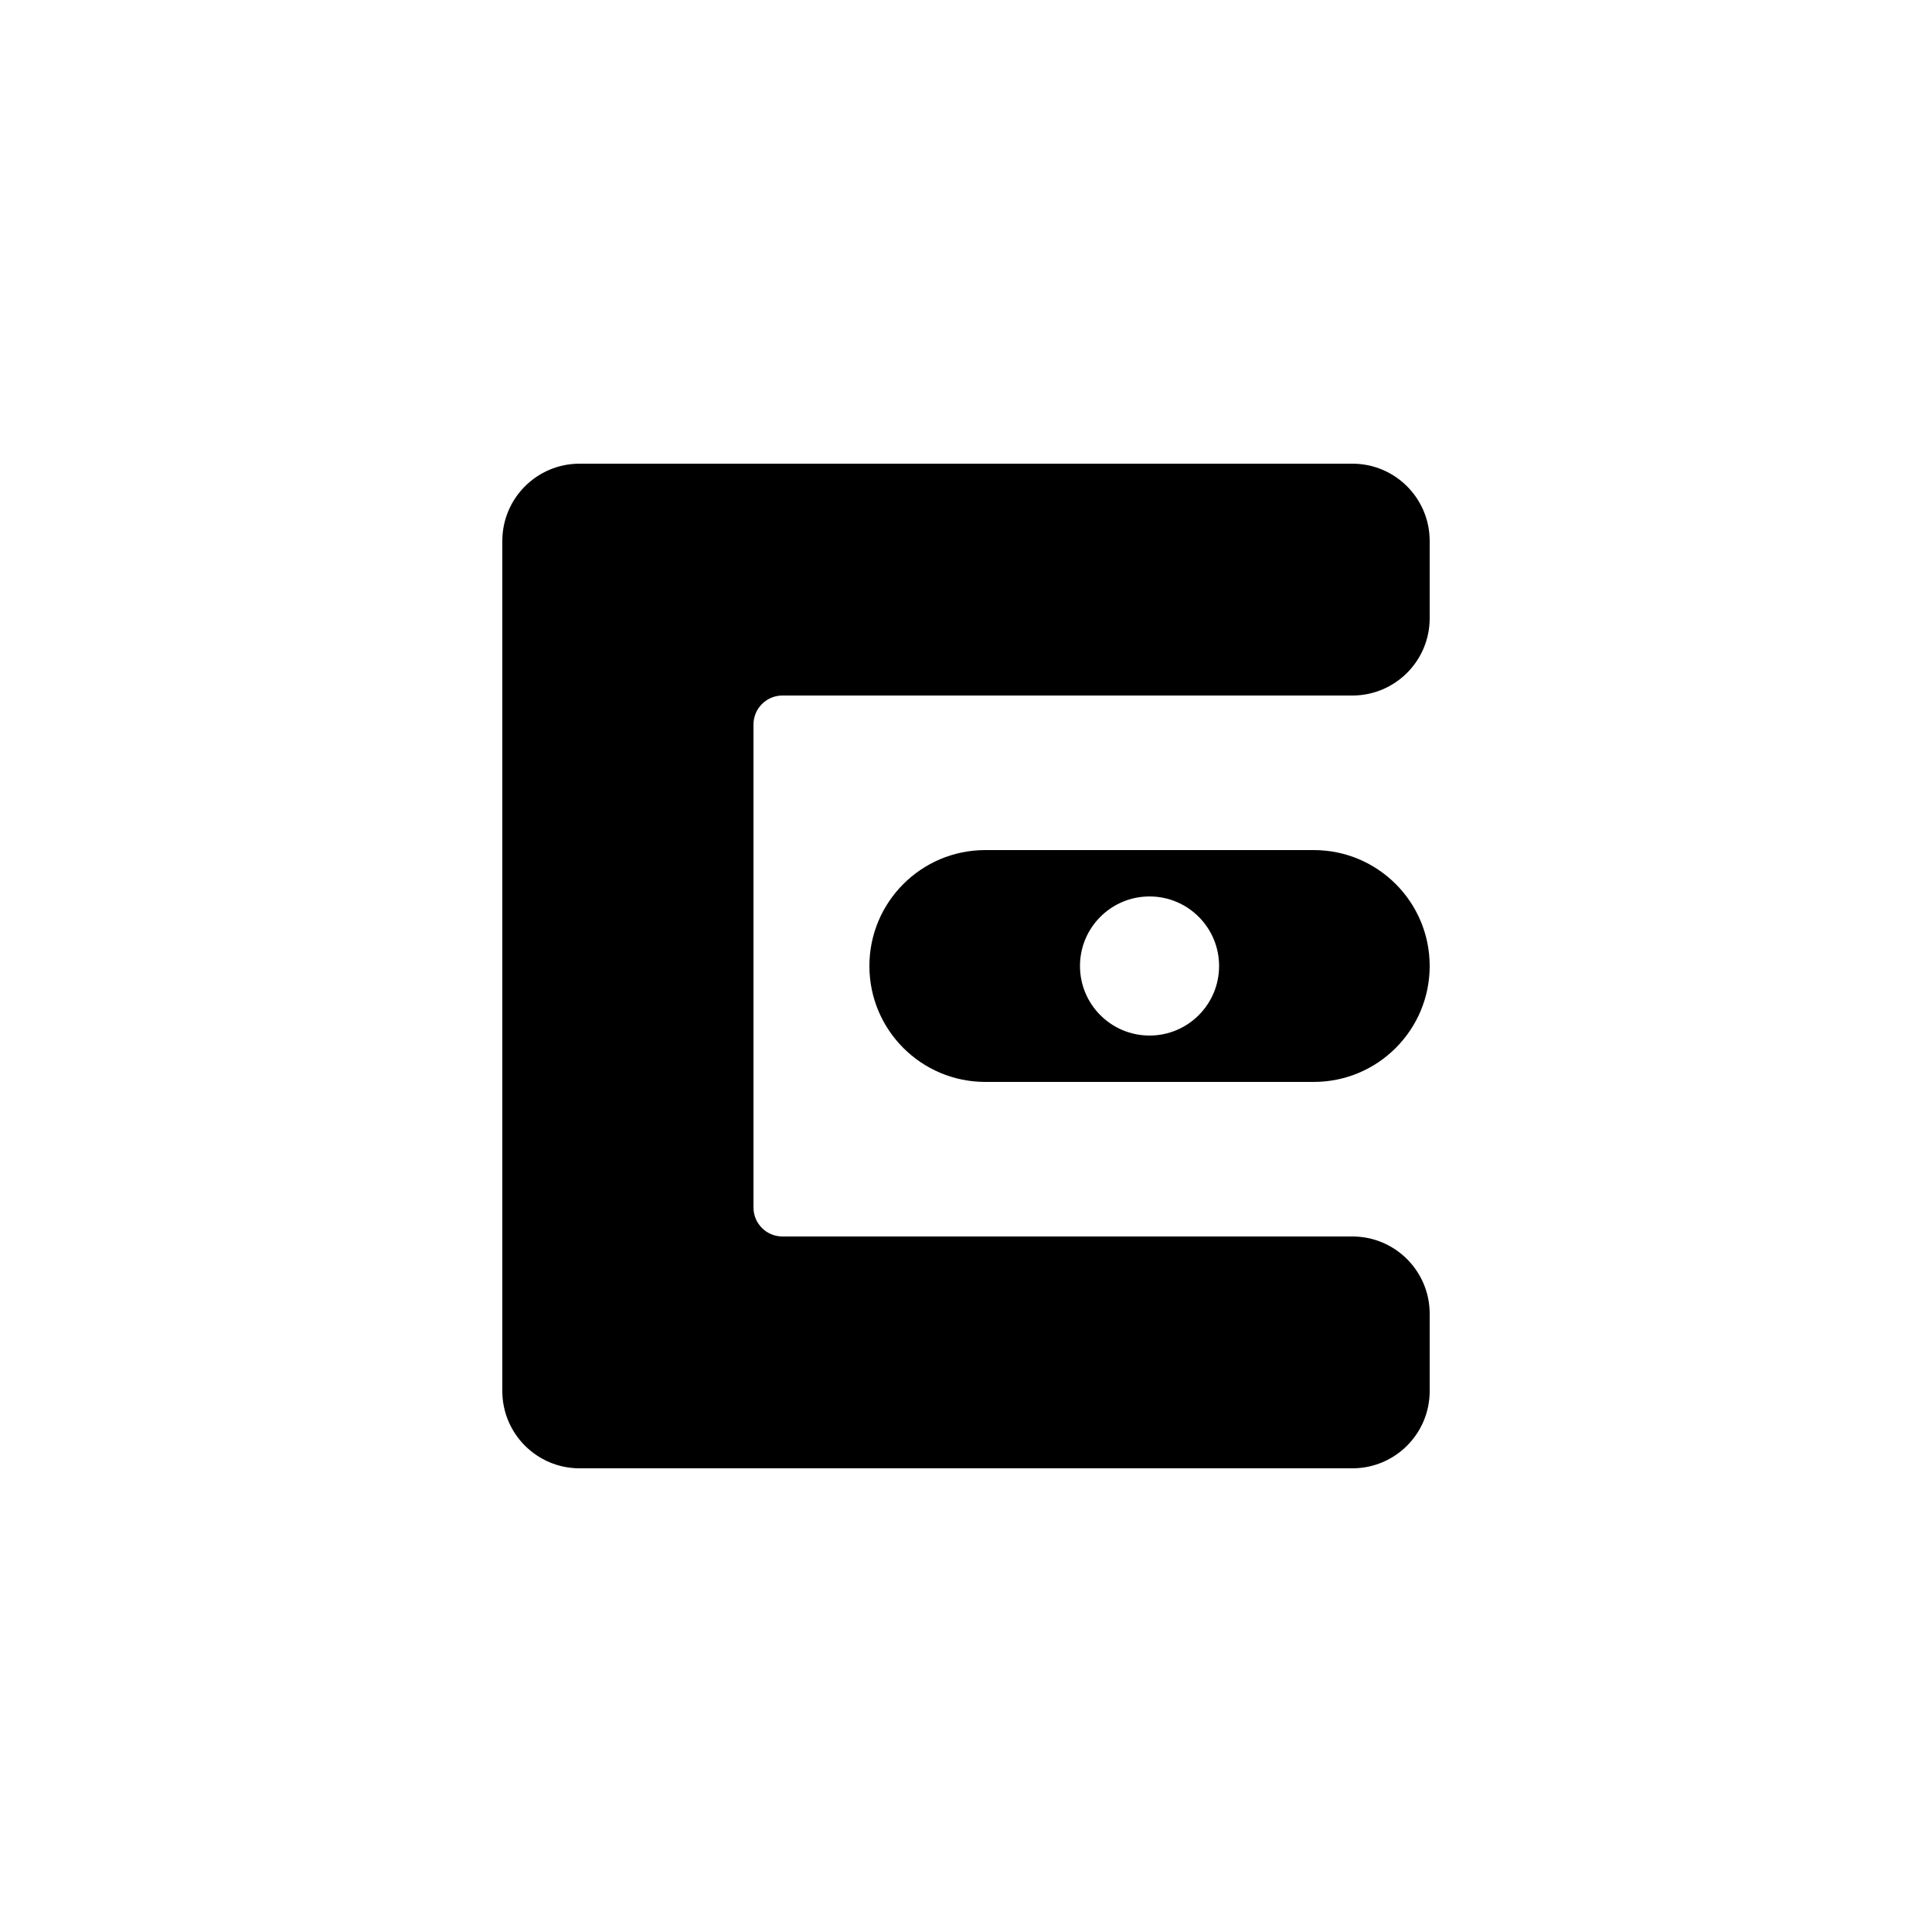
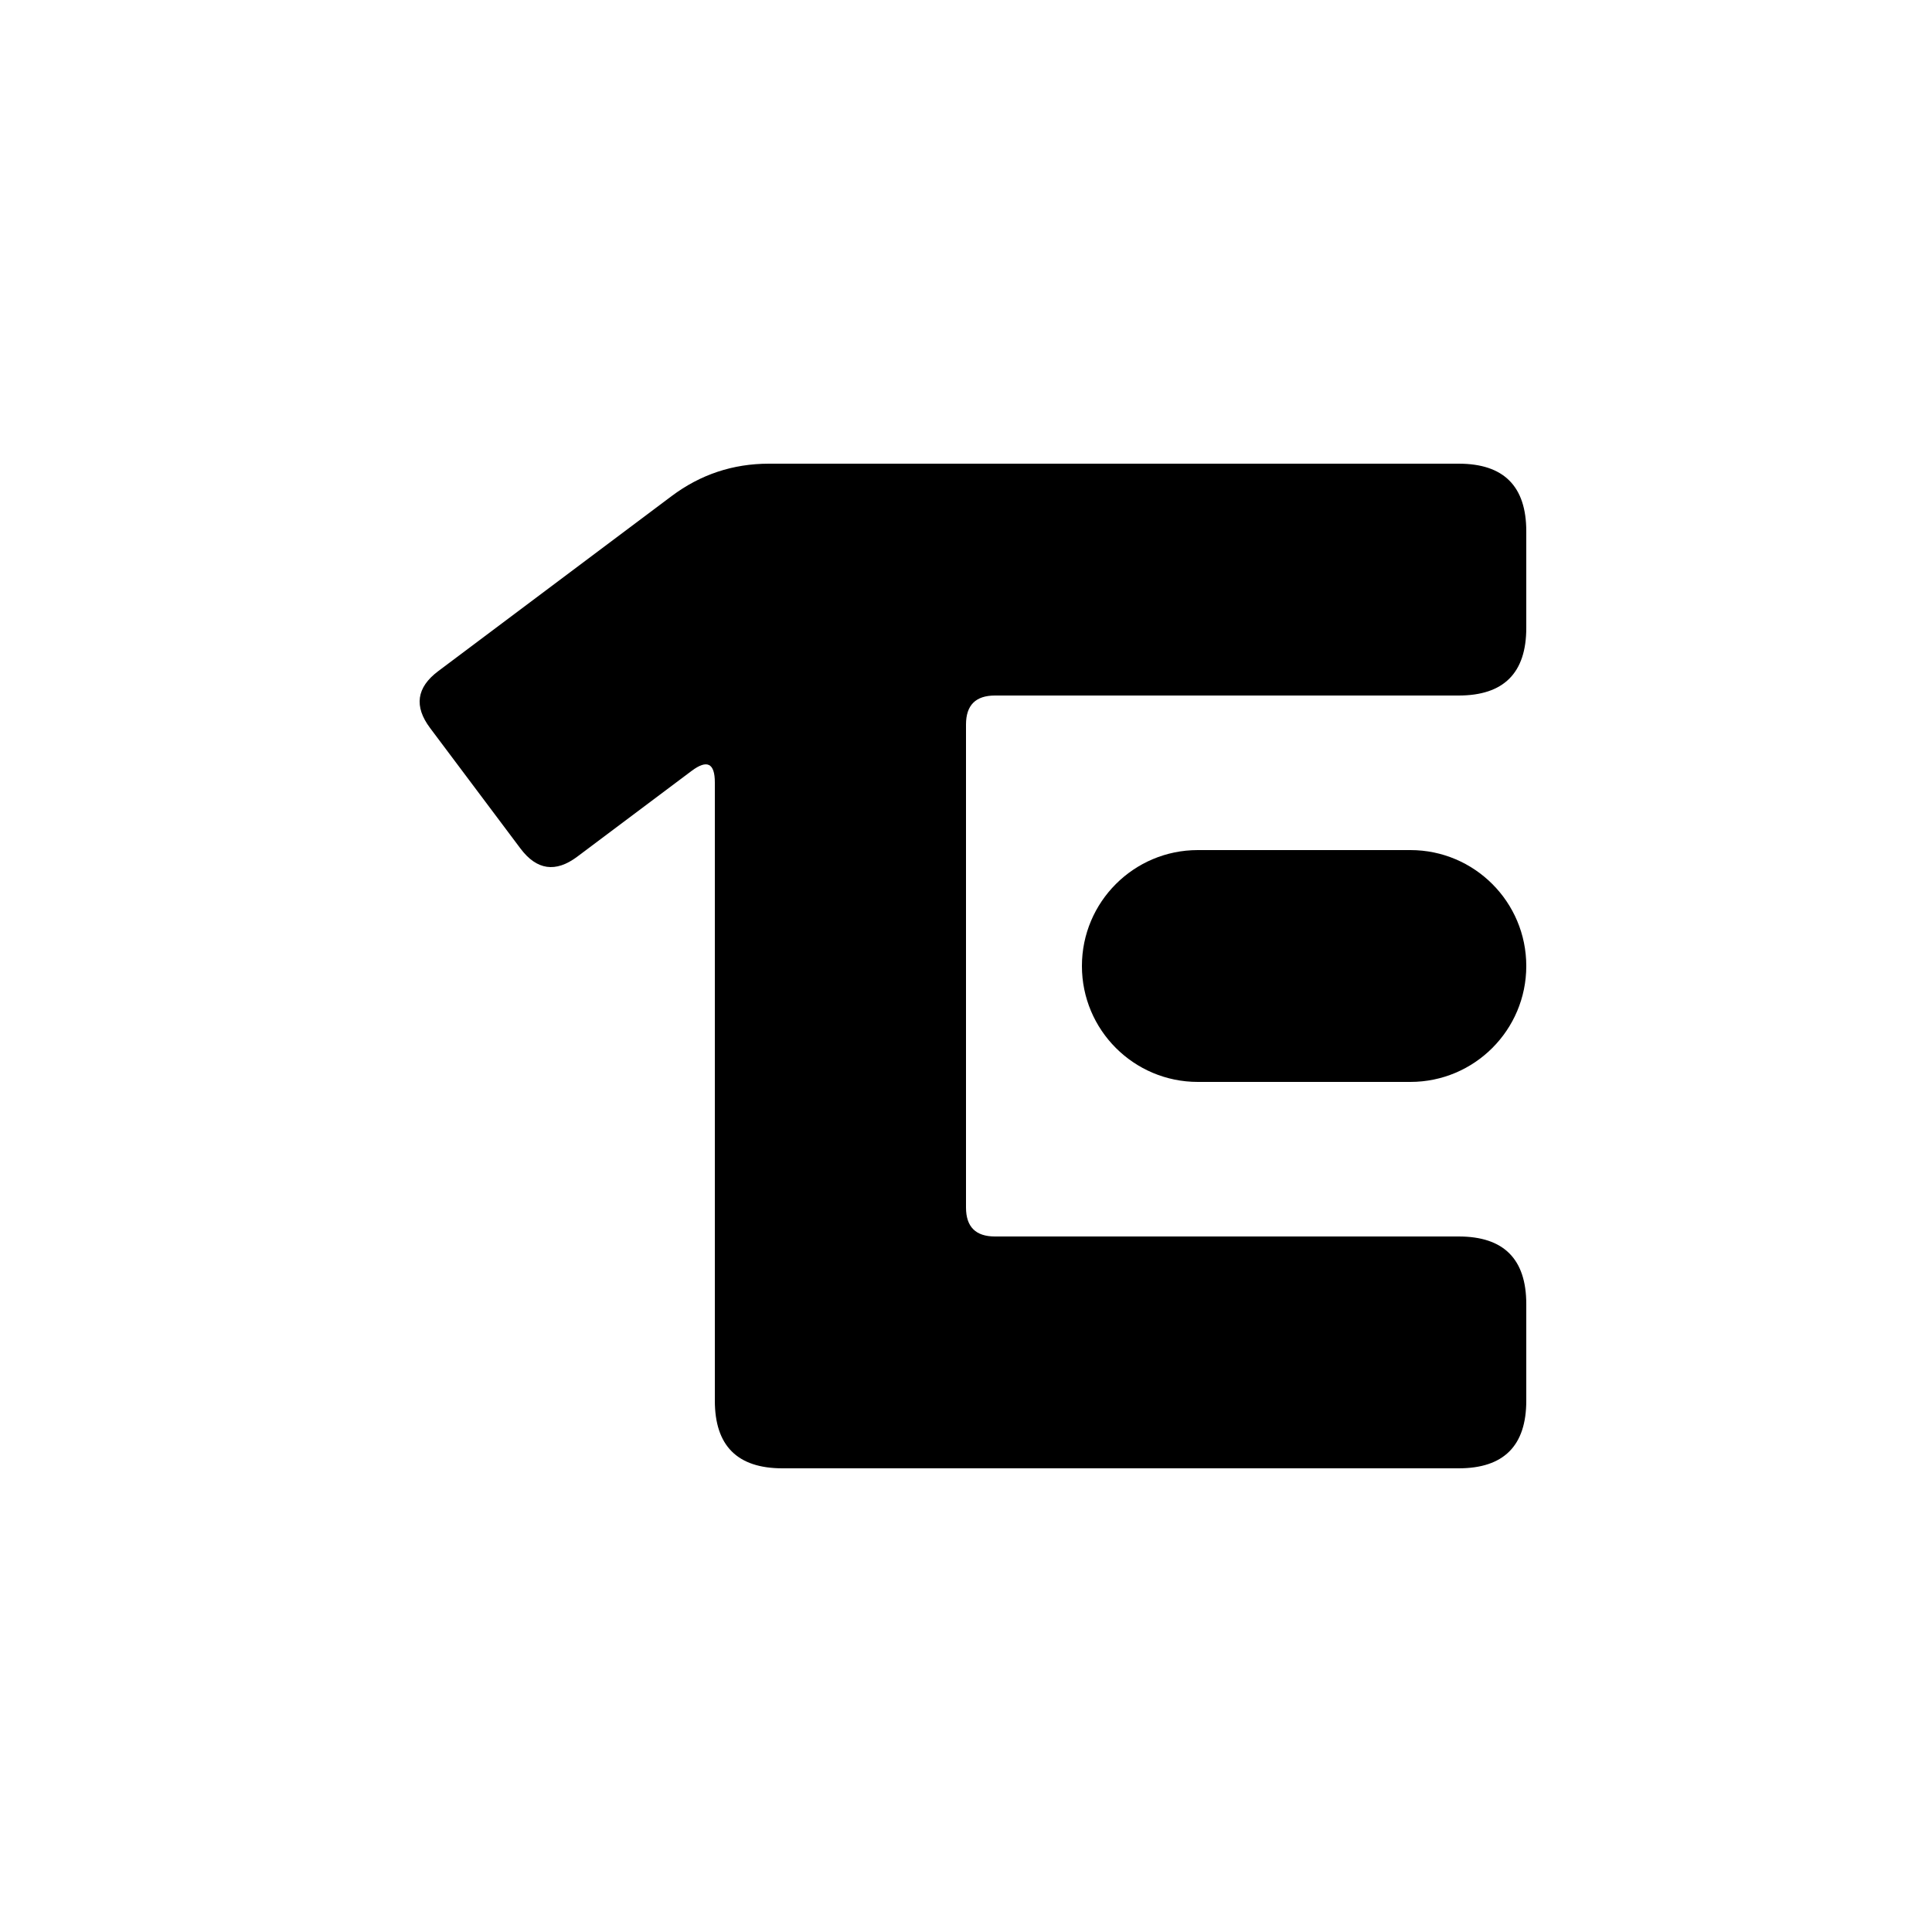
<svg xmlns="http://www.w3.org/2000/svg" viewBox="0 0 100 100" role="img" aria-label="EstrichONE">
-   <path d="M30 24H70A4 4 0 0 1 74 28V32A4 4 0 0 1 70 36H40.5A1.5 1.5 0 0 0 39 37.5V62.5A1.5 1.5 0 0 0 40.5 64H70A4 4 0 0 1 74 68V72A4 4 0 0 1 70 76H30A4 4 0 0 1 26 72V28A4 4 0 0 1 30 24Z" fill="#000000" />
-   <path d="M51 44H68A6 6 0 0 1 74 50V50A6 6 0 0 1 68 56H51A6 6 0 0 1 45 50V50A6 6 0 0 1 51 44ZM55.9 50A3.6 3.6 0 1 0 63.1 50A3.6 3.6 0 1 0 55.9 50Z" fill="#000000" fill-rule="evenodd" />
+   <g>
+     <path d="M34.76 25.68Q37 24 39.8 24L75.5 24Q79 24 79 27.5L79 32.5Q79 36 75.5 36L51.5 36Q50 36 50 37.5L50 62.5Q50 64 51.5 64L75.5 64Q79 64 79 67.5L79 72.5Q79 76 75.5 76L40.5 76Q37 76 37 72.5L37 40.5Q37 39 35.8 39.9L29.88 44.34Q28.2 45.6 26.94 43.92L22.26 37.68Q21 36 22.68 34.74Z" fill="#000000" />
+     <path d="M62 44H73A6 6 0 0 1 79 50V50A6 6 0 0 1 73 56H62A6 6 0 0 1 56 50V50A6 6 0 0 1 62 44Z" fill="#000000" />
+   </g>
</svg>
